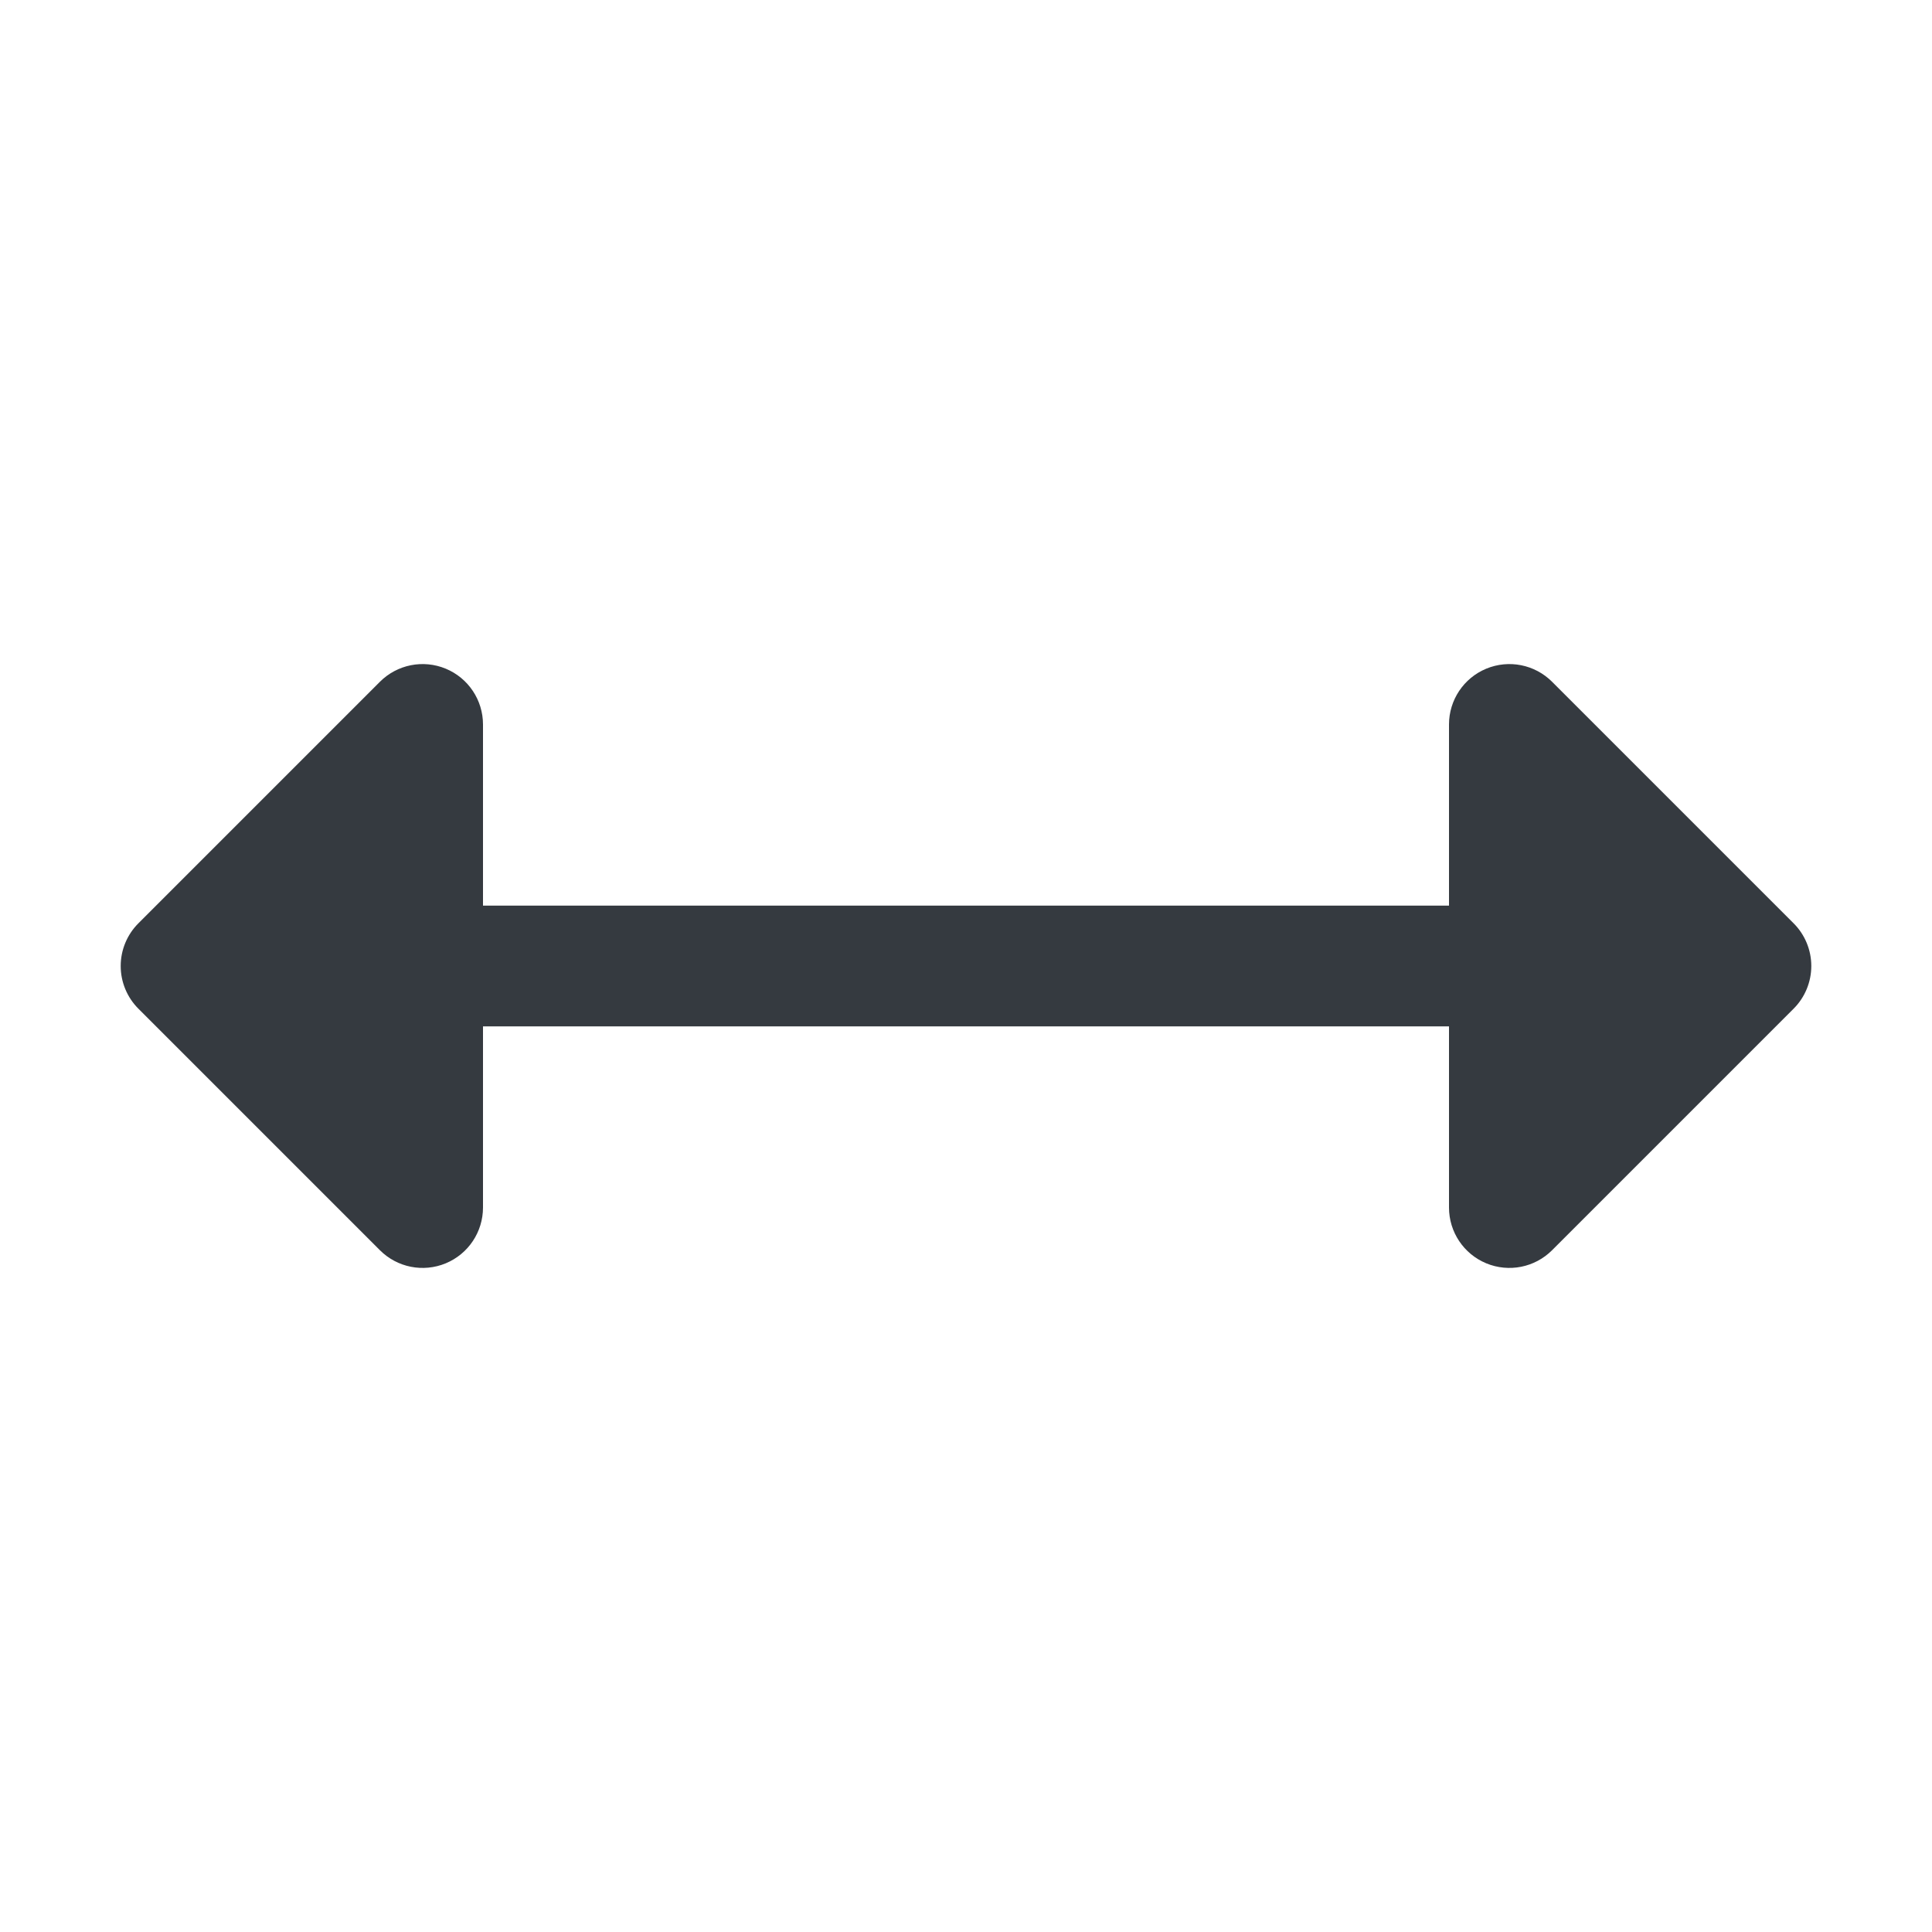
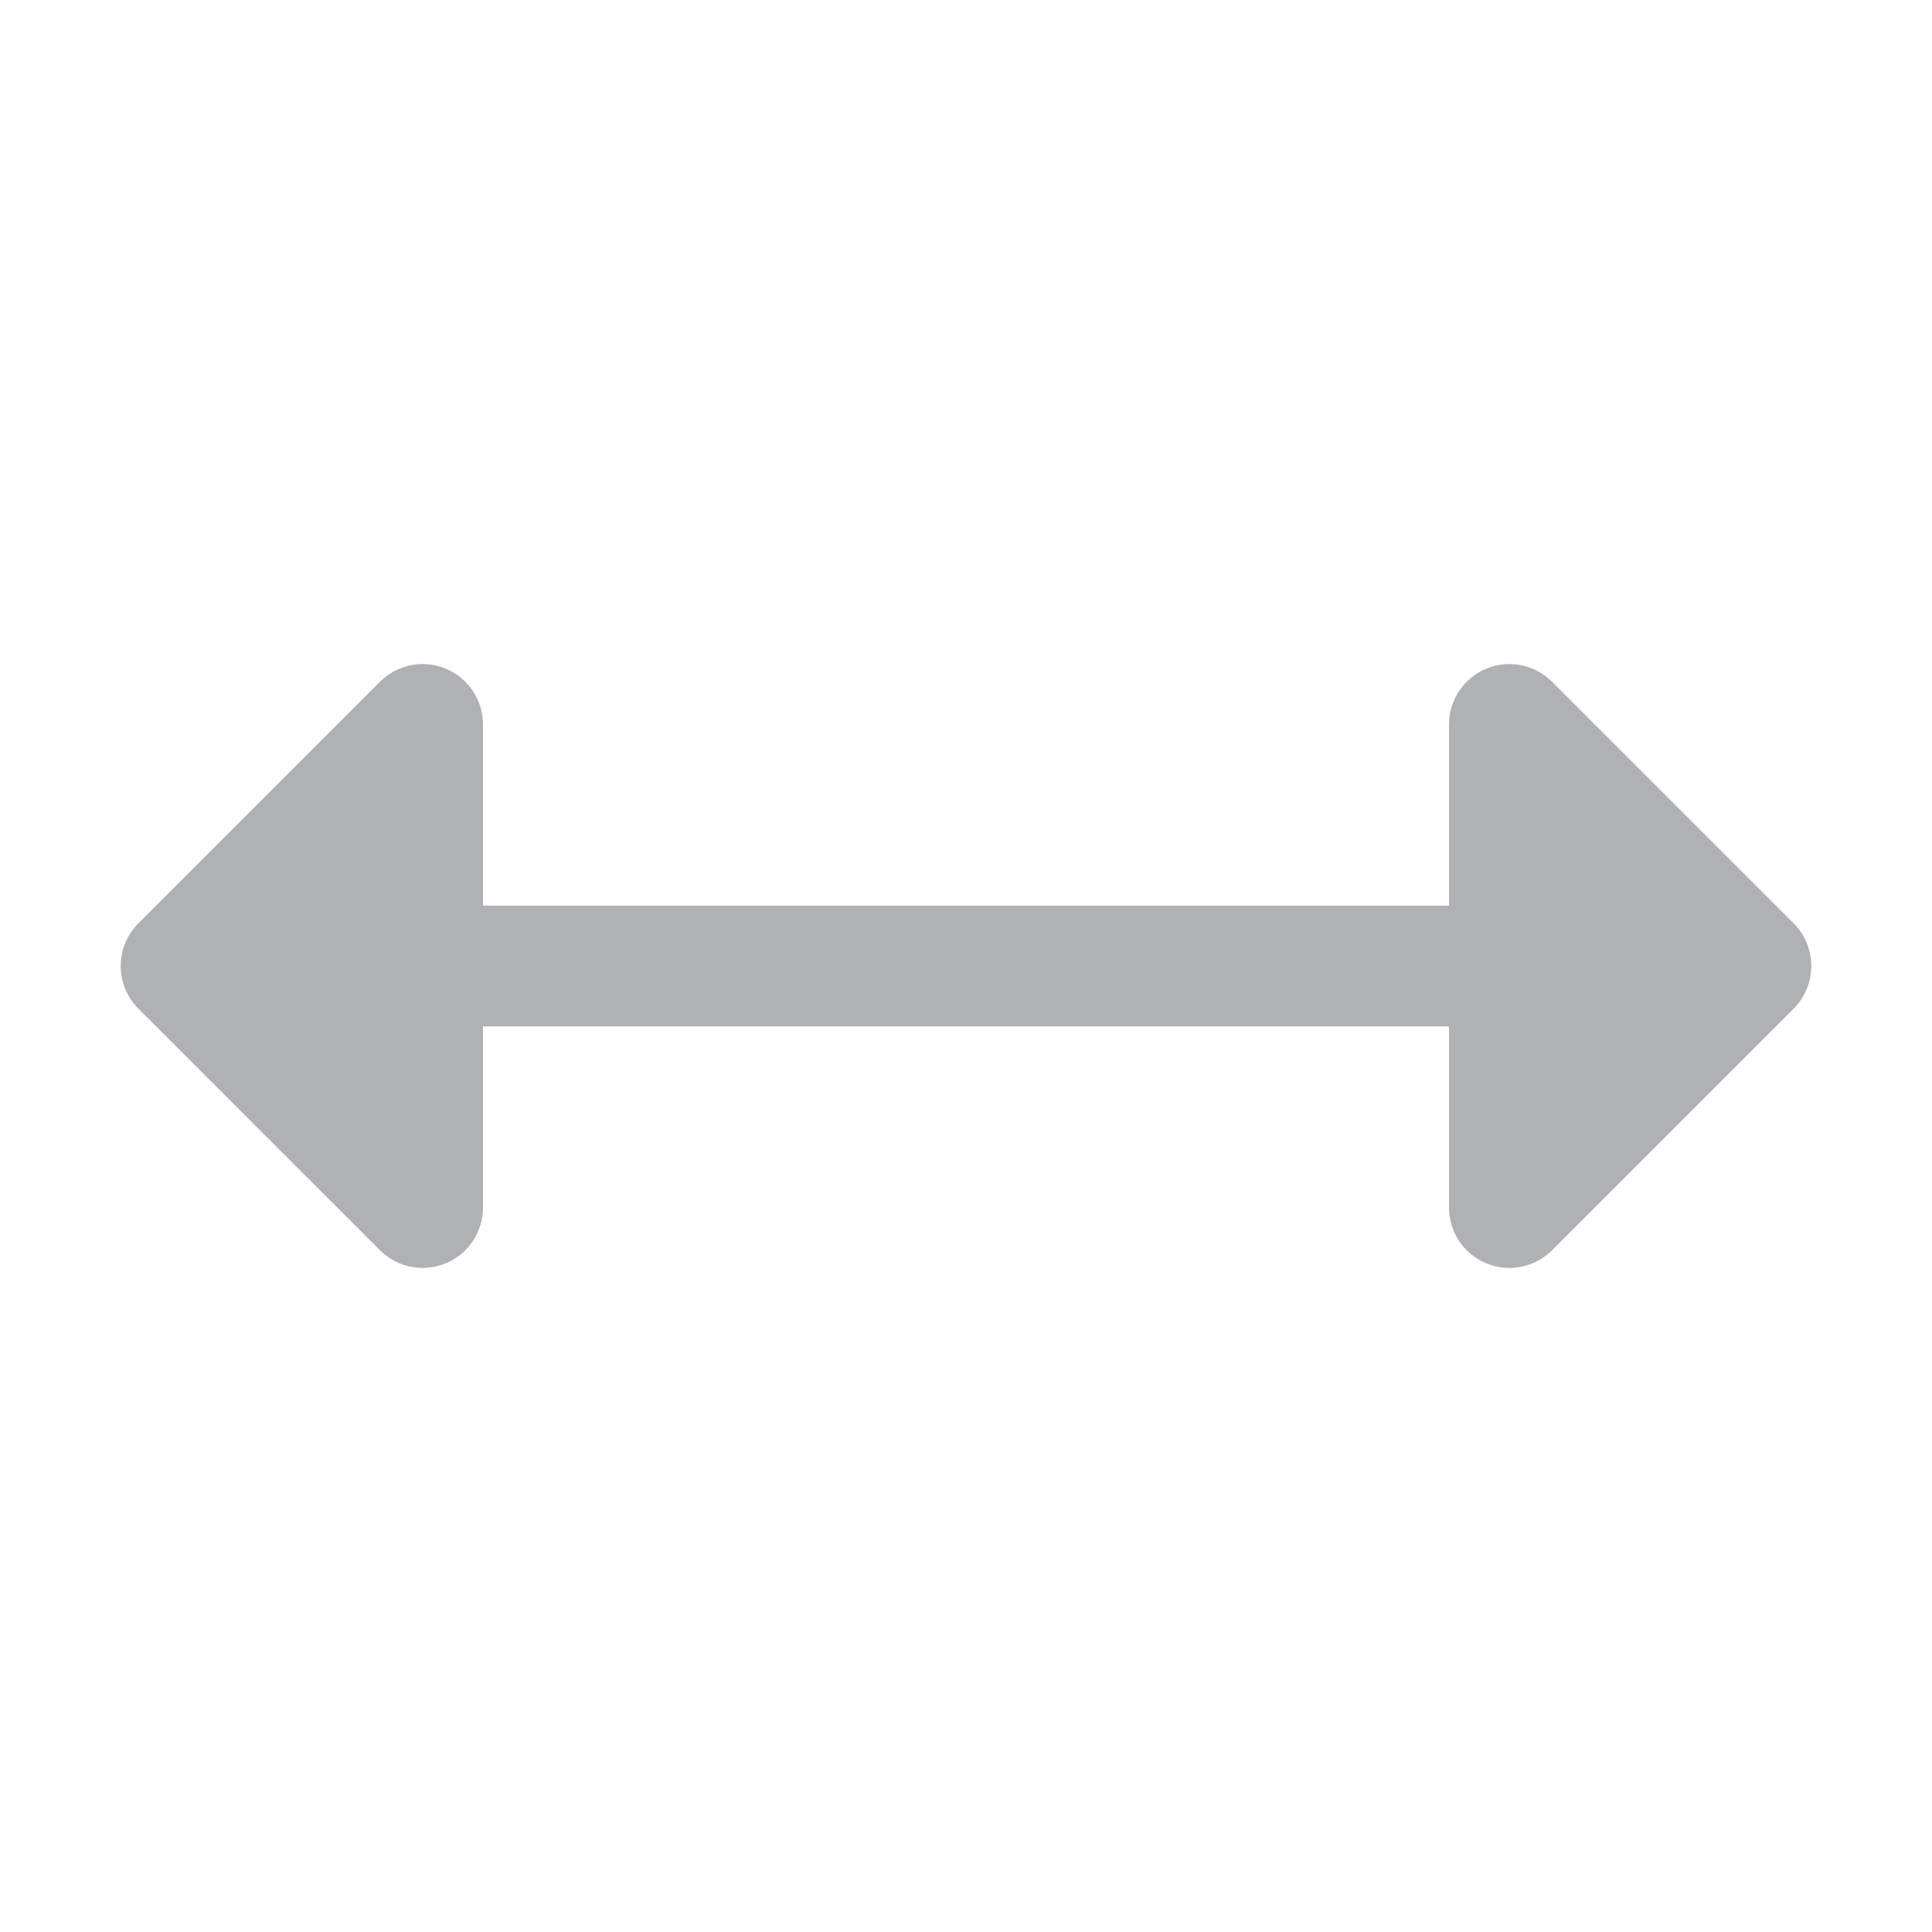
- <svg xmlns="http://www.w3.org/2000/svg" width="16" height="16" fill="#353a40" viewBox="0 0 256 256" version="1.1" id="svg4">
+ <svg xmlns="http://www.w3.org/2000/svg" width="32" height="32" fill="#afb1b3" viewBox="0 0 256 256" version="1.1" id="svg4">
  <defs id="defs8" />
  <path d="M237.66,133.66l-32,32A8,8,0,0,1,192,160V136H64v24a8,8,0,0,1-13.66,5.66l-32-32a8,8,0,0,1,0-11.32l32-32A8,8,0,0,1,64,96v24H192V96a8,8,0,0,1,13.66-5.66l32,32A8,8,0,0,1,237.66,133.66Z" id="path2" />
</svg>
